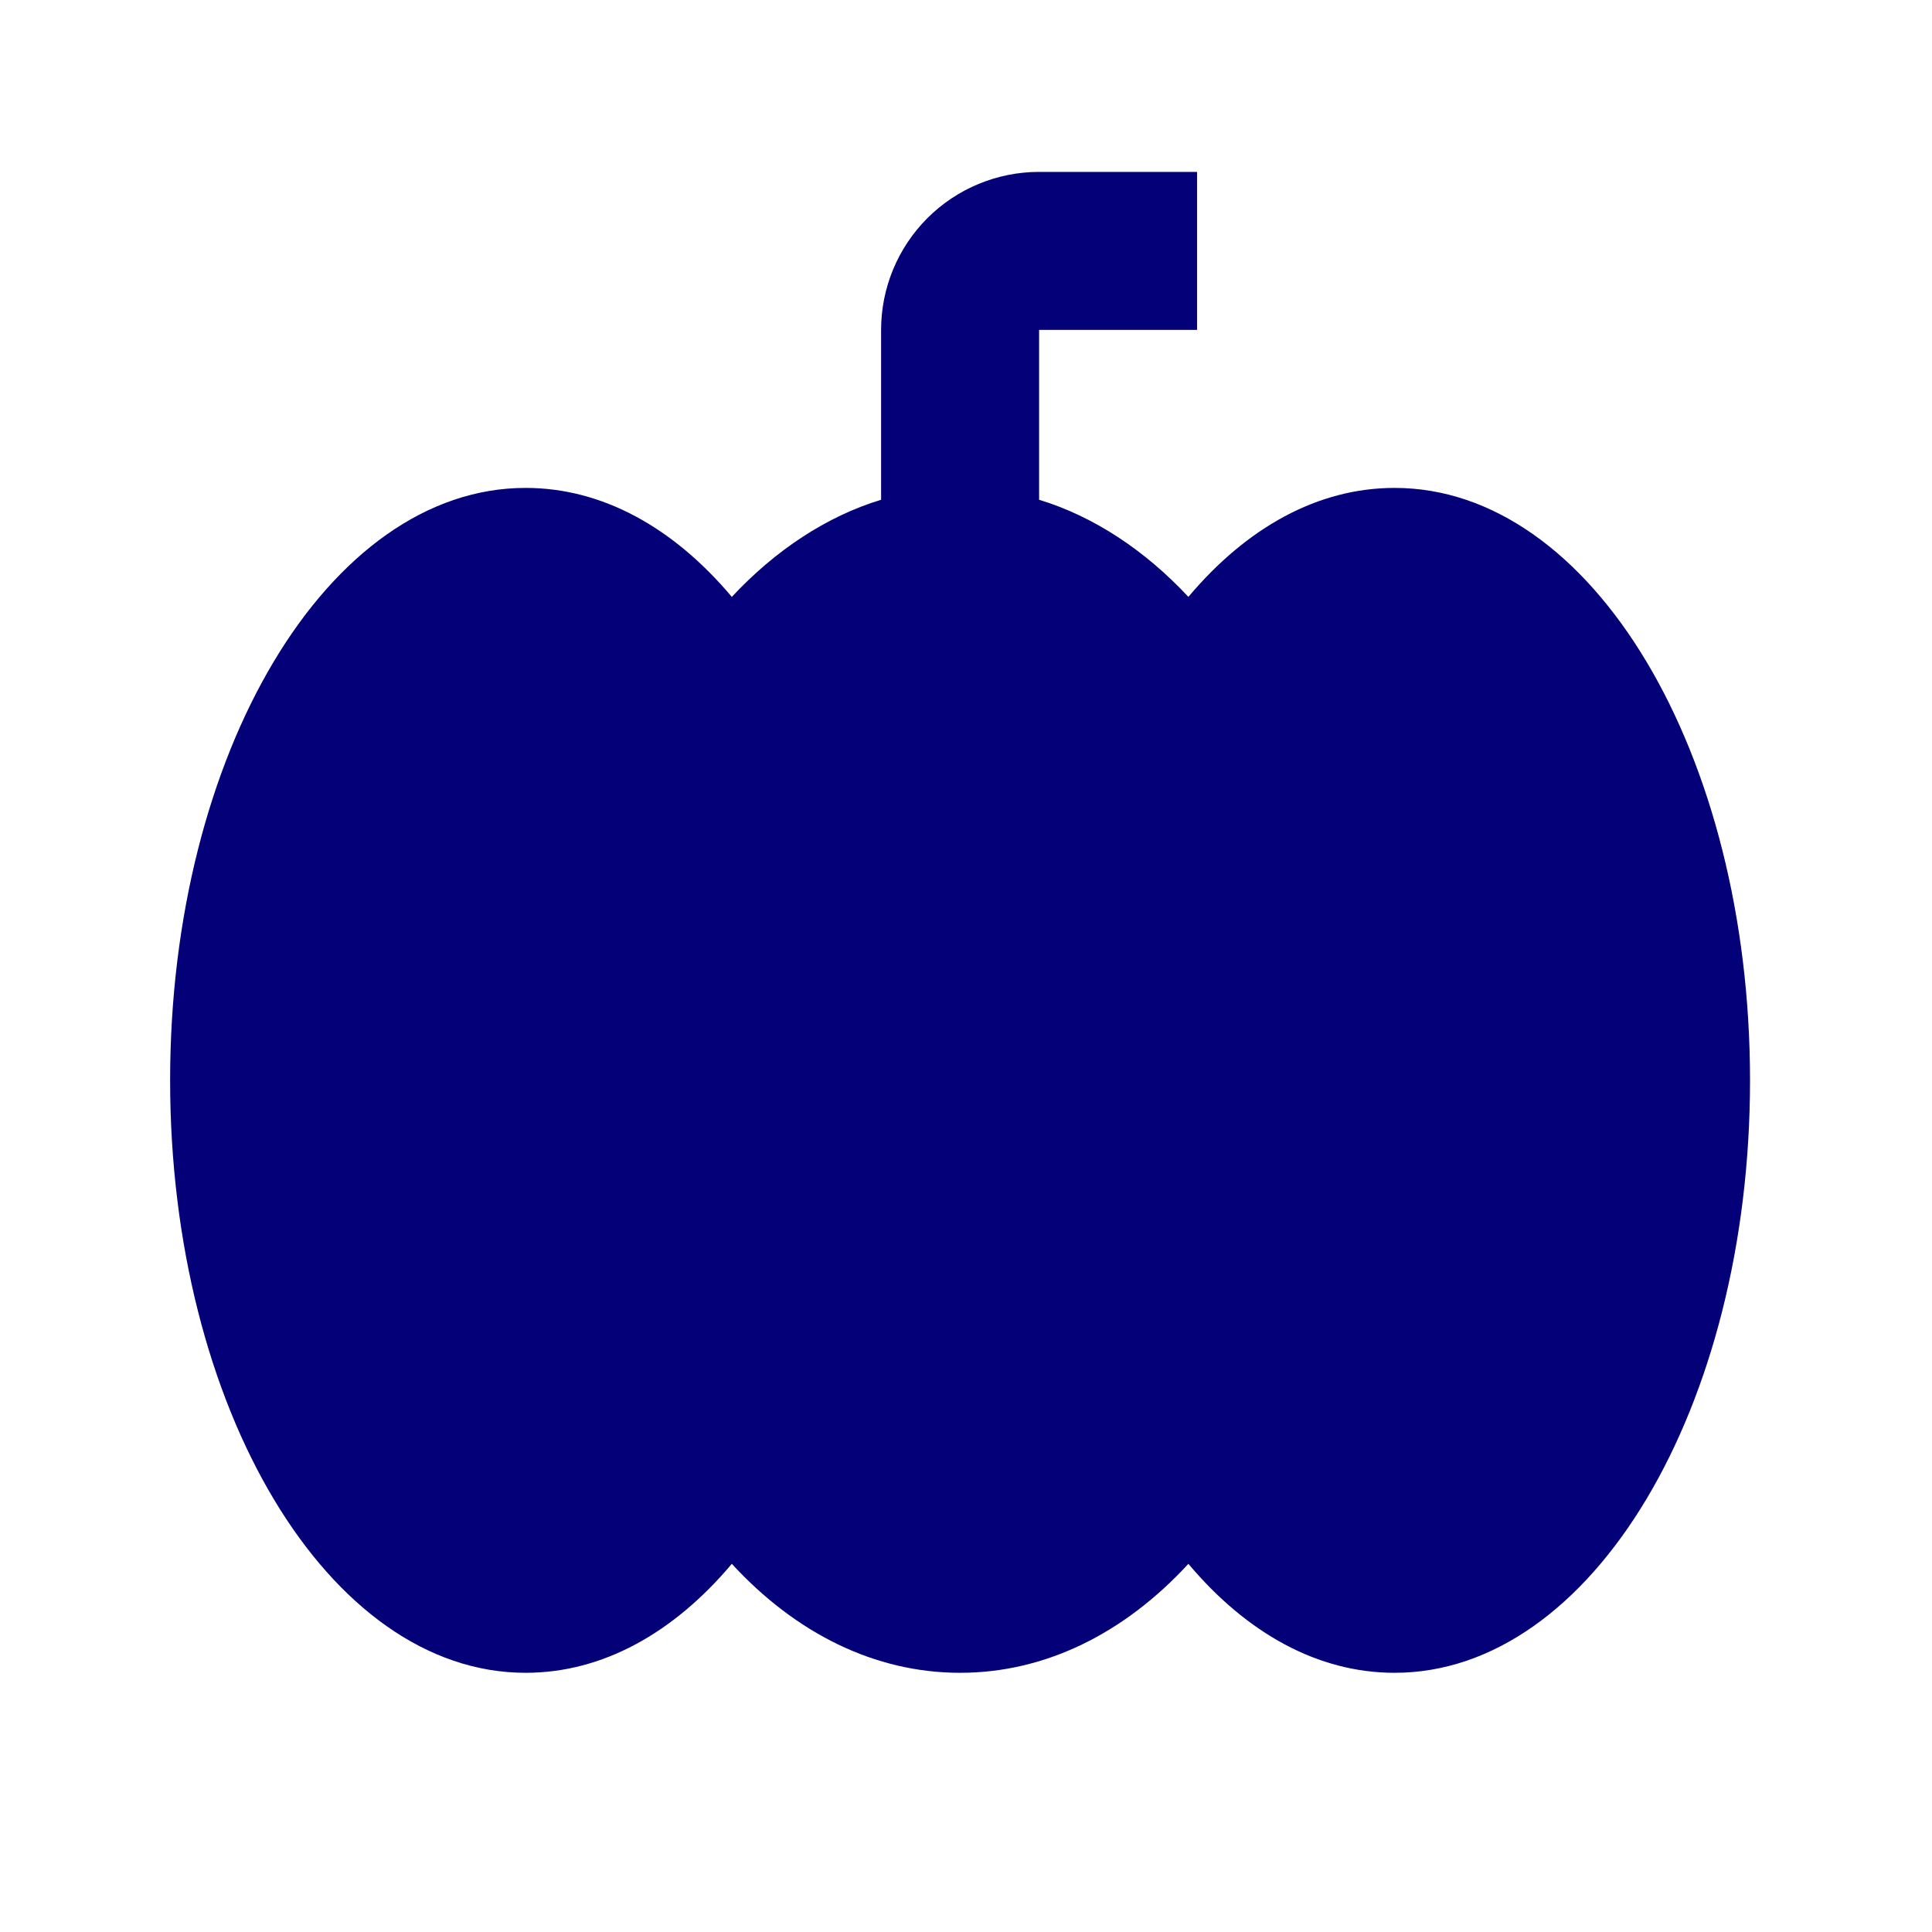
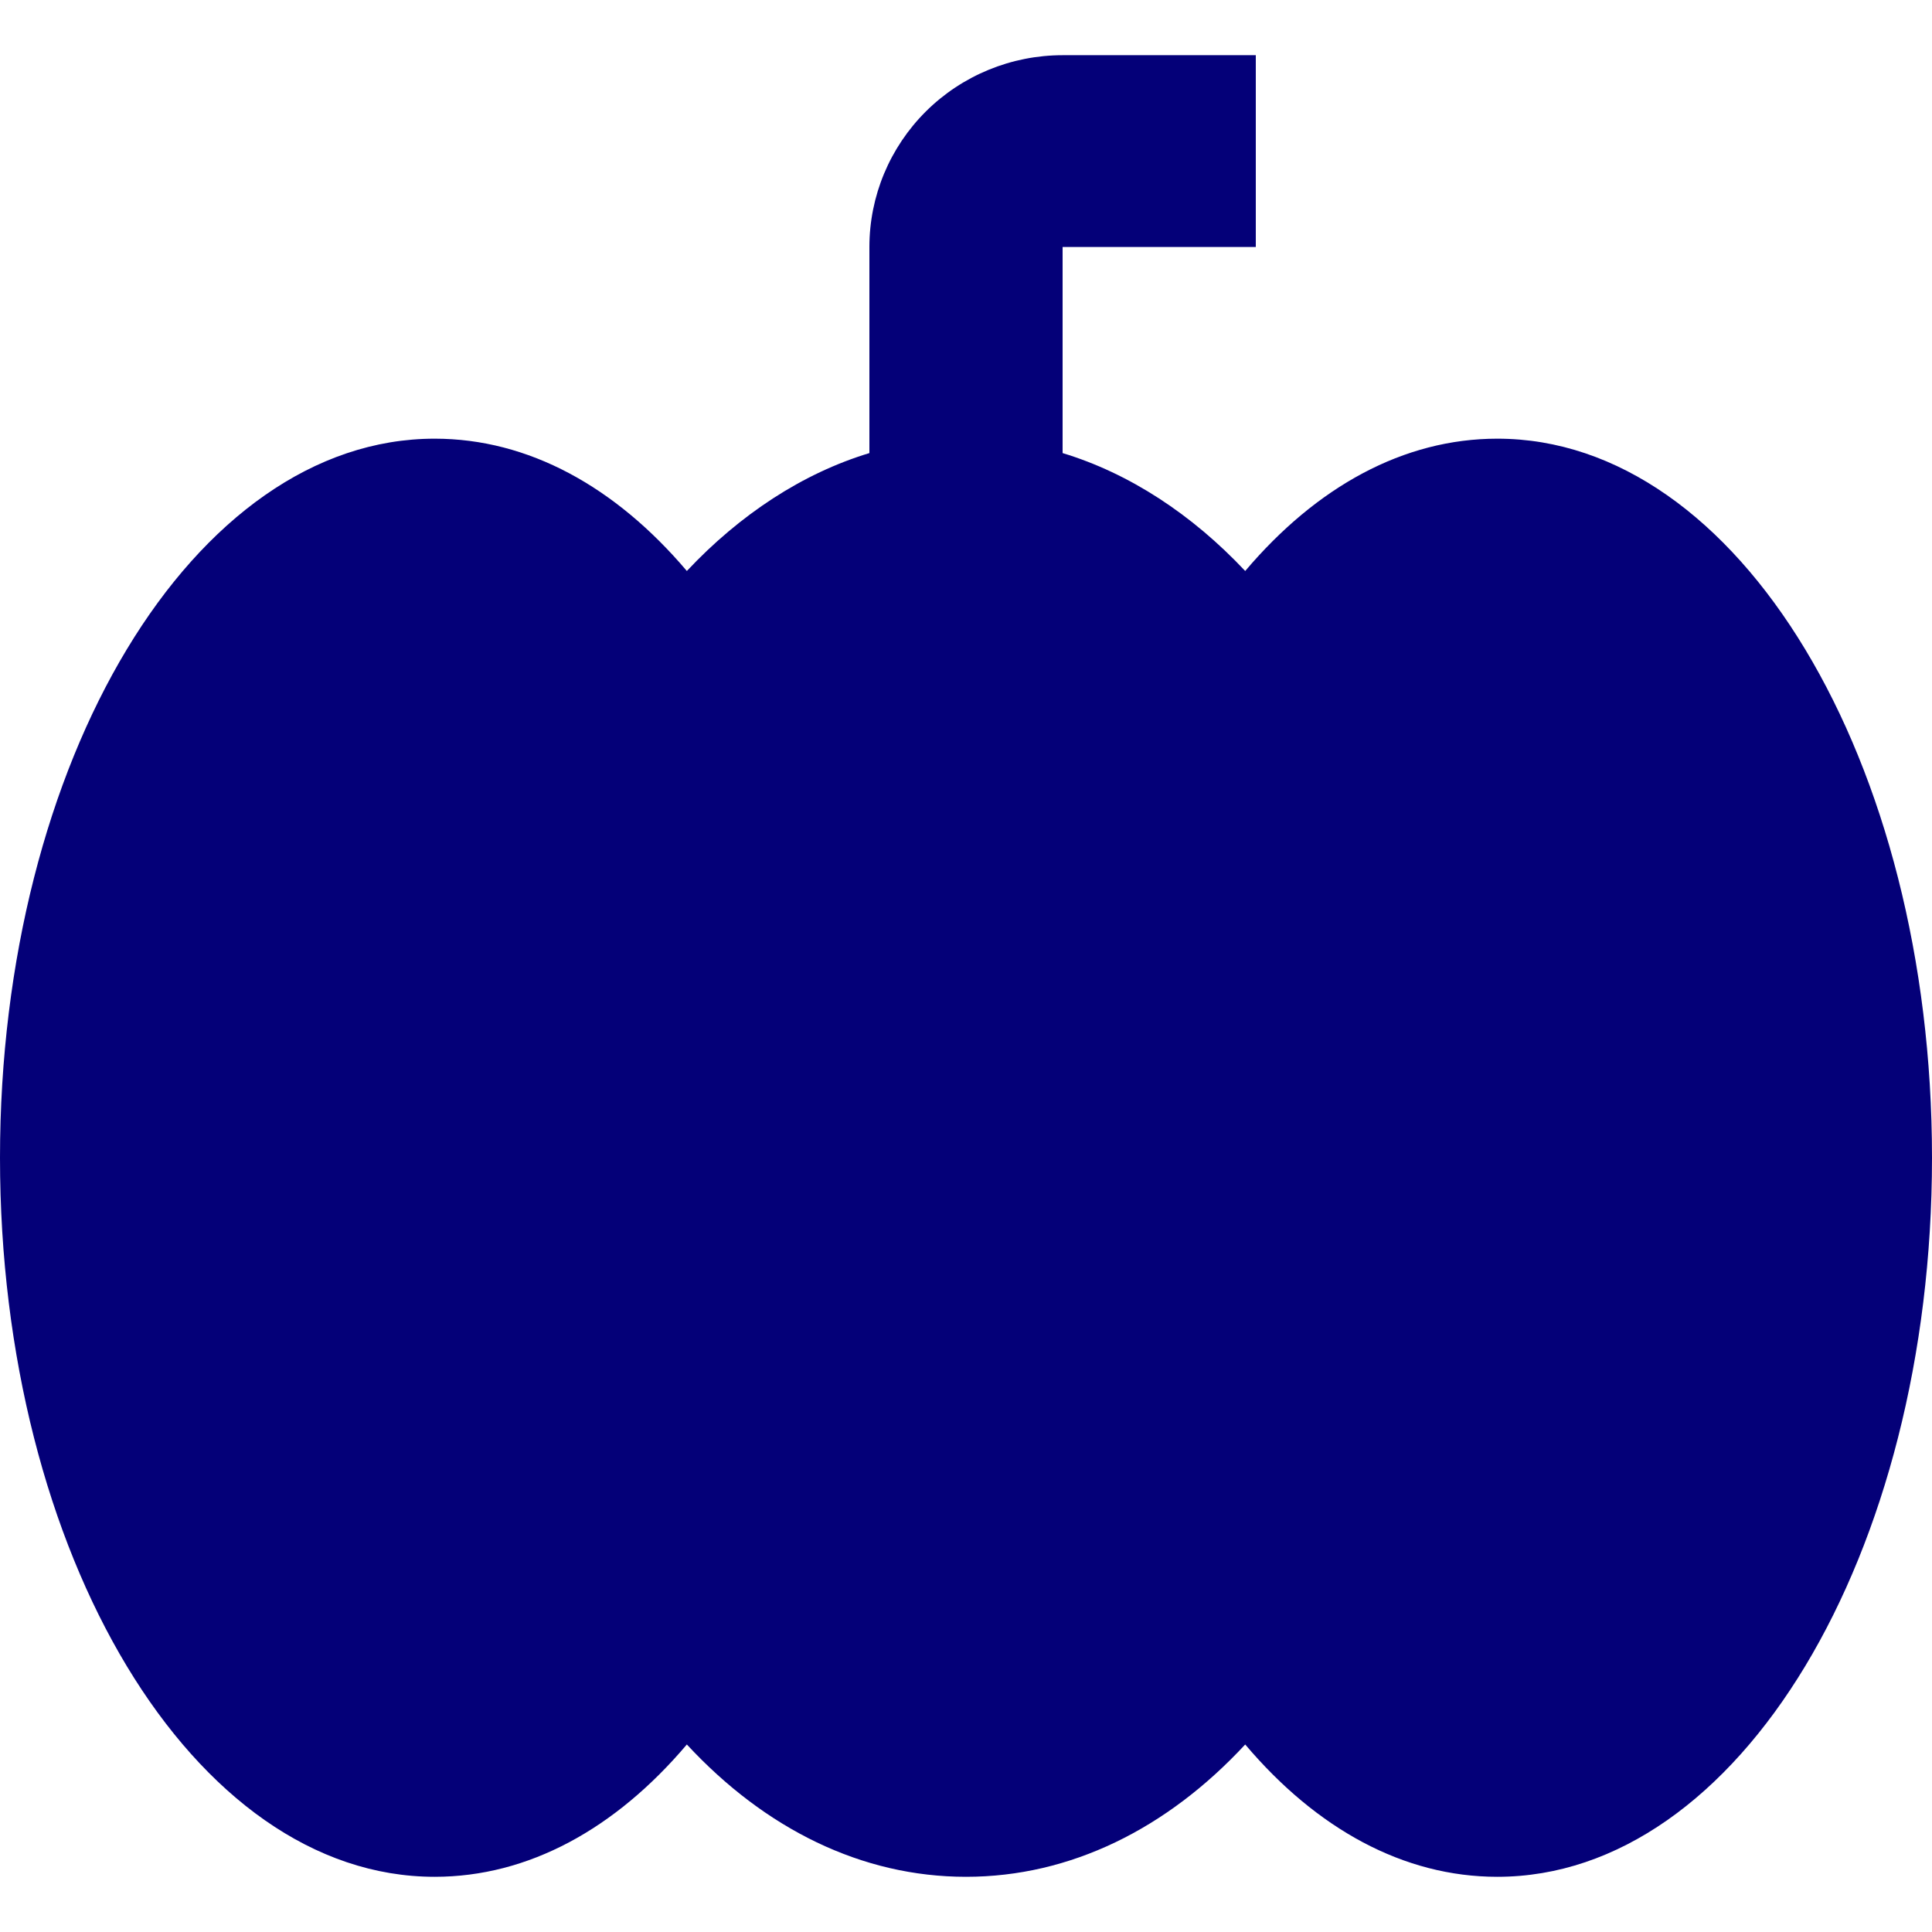
- <svg xmlns="http://www.w3.org/2000/svg" width="37" height="37" viewBox="0 0 37 37" fill="none">
-   <path d="M10.066 9.344C11.534 9.344 12.895 10.1 14.015 11.431C14.847 10.539 15.83 9.888 16.874 9.571V6.318C16.874 5.515 17.193 4.746 17.76 4.178C18.328 3.611 19.097 3.292 19.9 3.292H22.925V6.318H19.9V9.571C20.944 9.888 21.927 10.539 22.759 11.431C23.879 10.1 25.24 9.344 26.708 9.344C30.49 9.344 33.515 14.427 33.515 20.69C33.515 26.953 30.49 32.036 26.708 32.036C25.24 32.036 23.879 31.28 22.759 29.949C21.534 31.28 20.021 32.036 18.387 32.036C16.753 32.036 15.24 31.28 14.015 29.949C12.895 31.28 11.534 32.036 10.066 32.036C6.284 32.036 3.258 26.953 3.258 20.69C3.258 14.427 6.284 9.344 10.066 9.344Z" fill="#040078" />
+ <svg xmlns="http://www.w3.org/2000/svg" width="35" height="35" viewBox="0 0 35 35" fill="none">
+   <path d="M7.875 7.947C9.572 7.947 11.148 8.816 12.443 10.344C13.405 9.319 14.543 8.573 15.75 8.208V4.474C15.75 3.552 16.119 2.669 16.775 2.017C17.431 1.366 18.322 1 19.25 1H22.75V4.474H19.25V8.208C20.457 8.573 21.595 9.319 22.558 10.344C23.852 8.816 25.427 7.947 27.125 7.947C31.5 7.947 35 13.783 35 20.974C35 28.164 31.5 34 27.125 34C25.427 34 23.852 33.132 22.558 31.603C21.14 33.132 19.39 34 17.5 34C15.61 34 13.86 33.132 12.443 31.603C11.148 33.132 9.572 34 7.875 34C3.5 34 0 28.164 0 20.974C0 13.783 3.5 7.947 7.875 7.947Z" fill="#040078" />
</svg>
